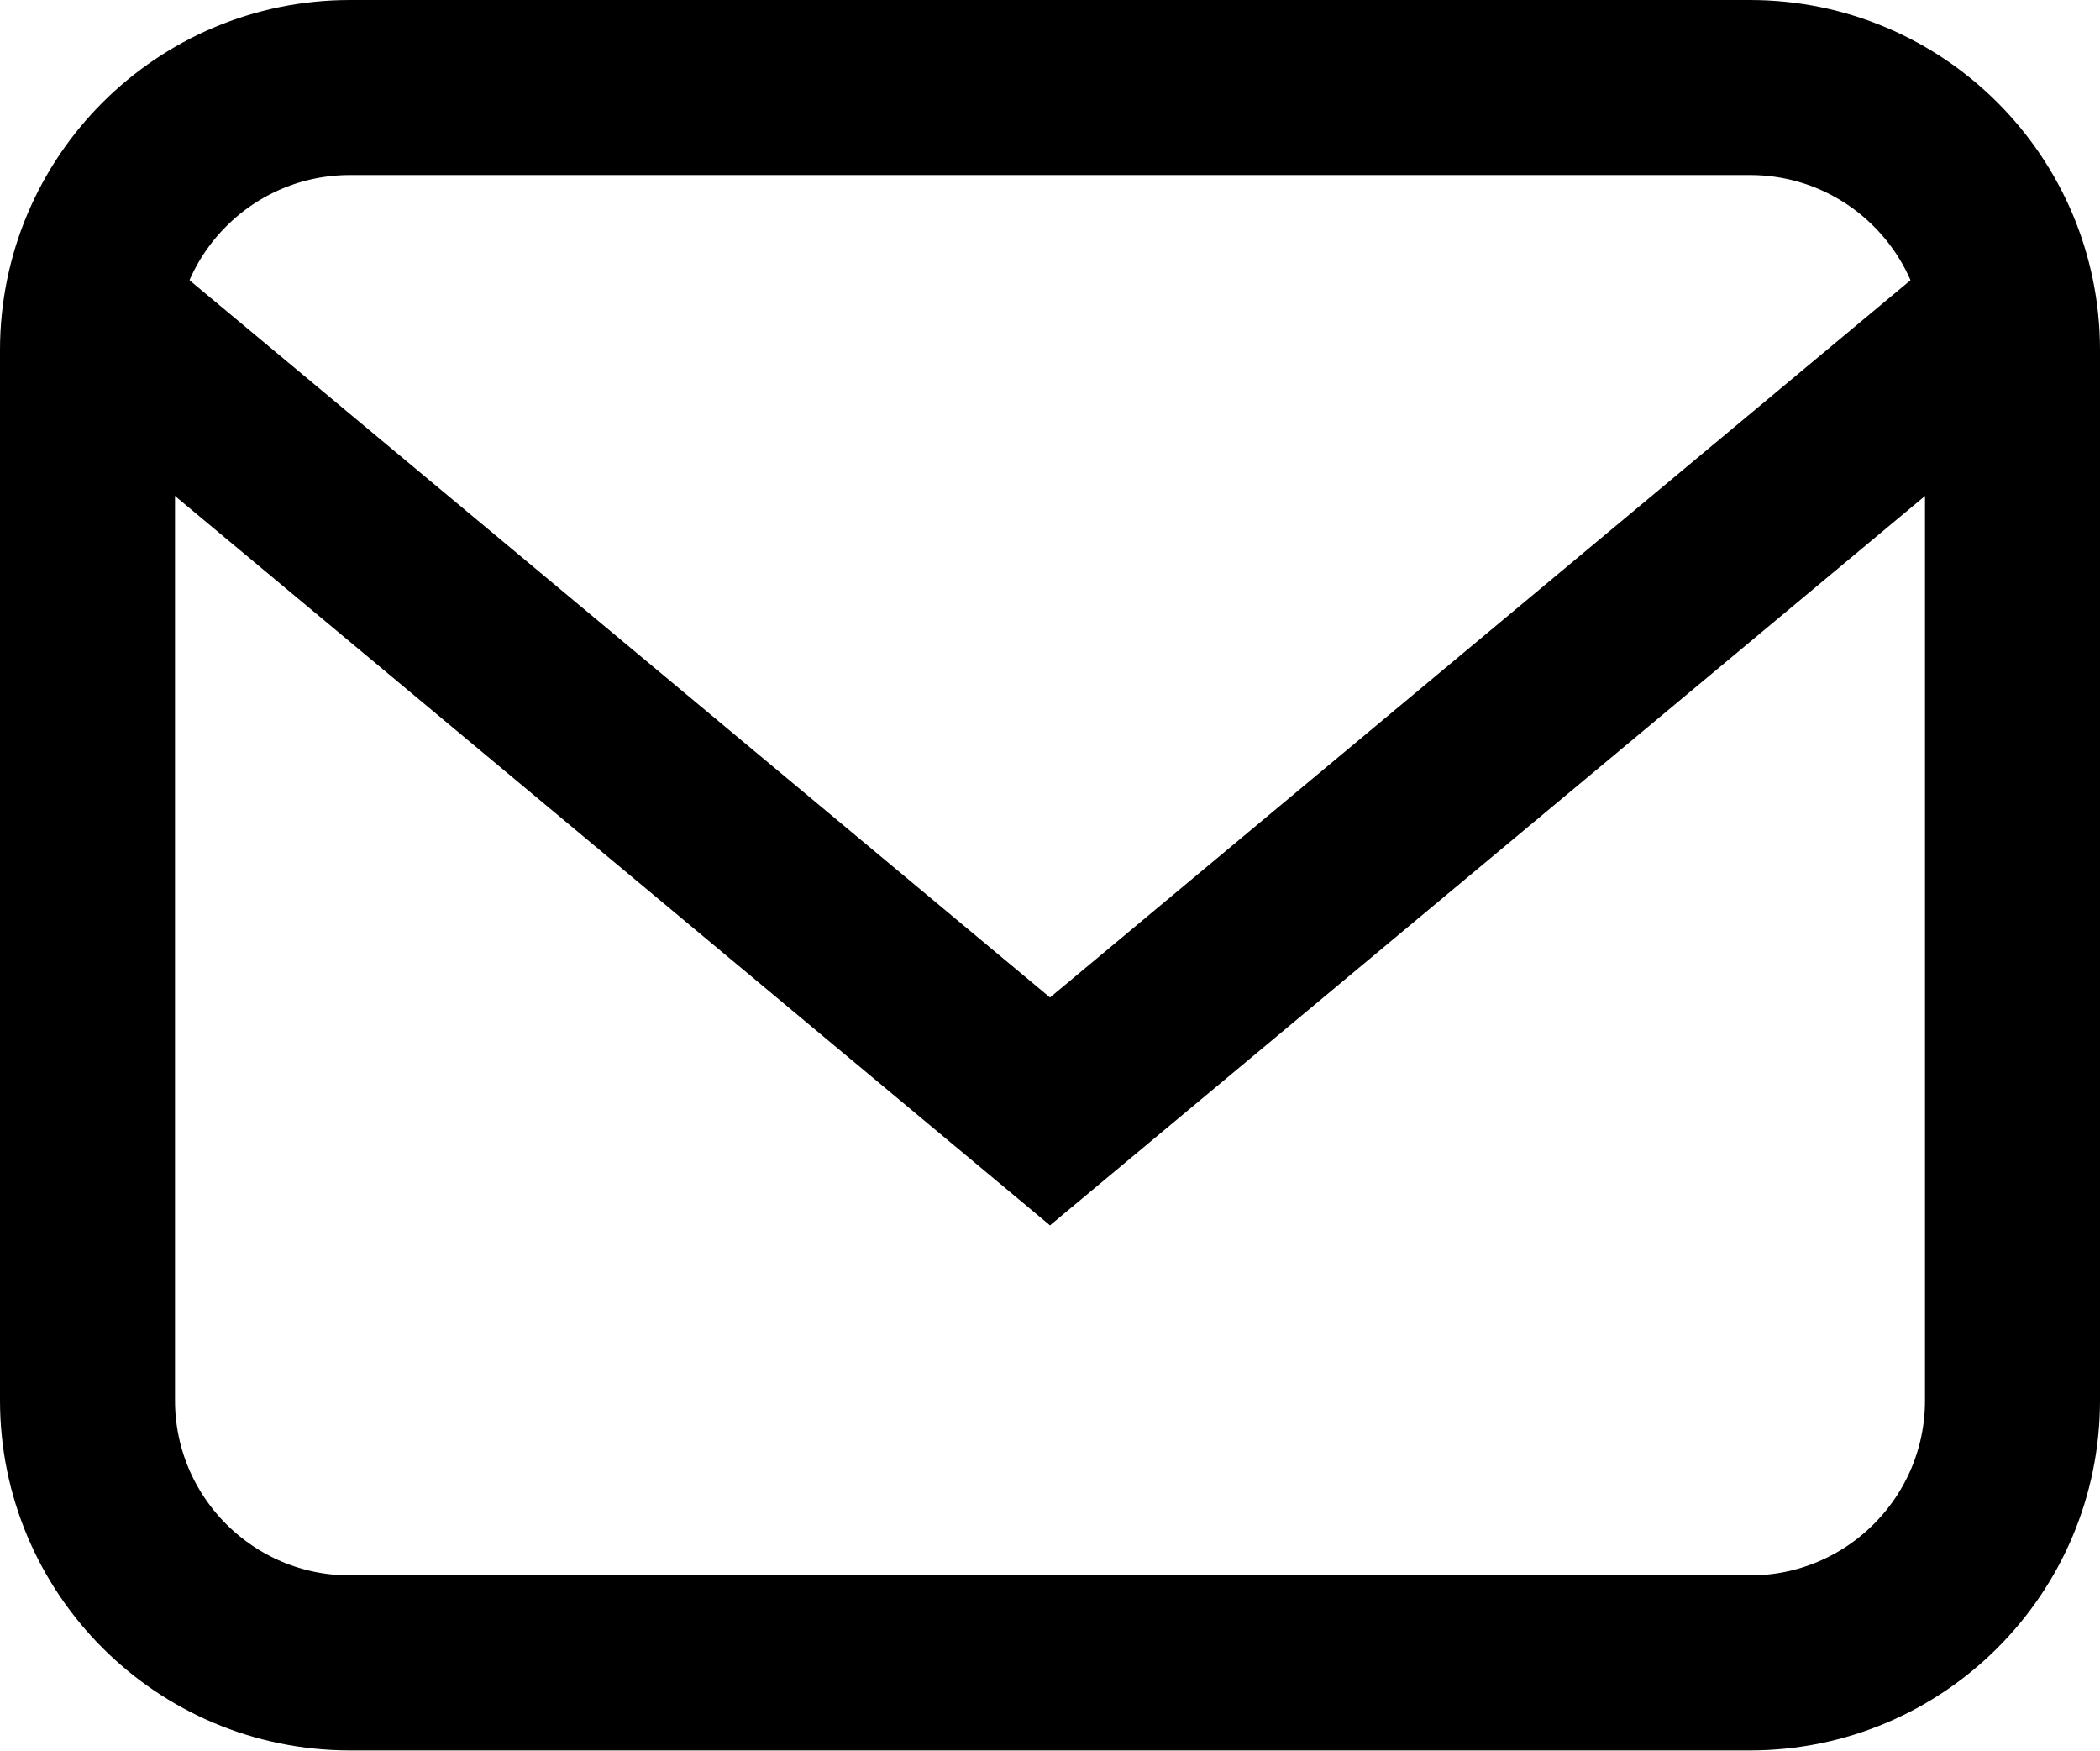
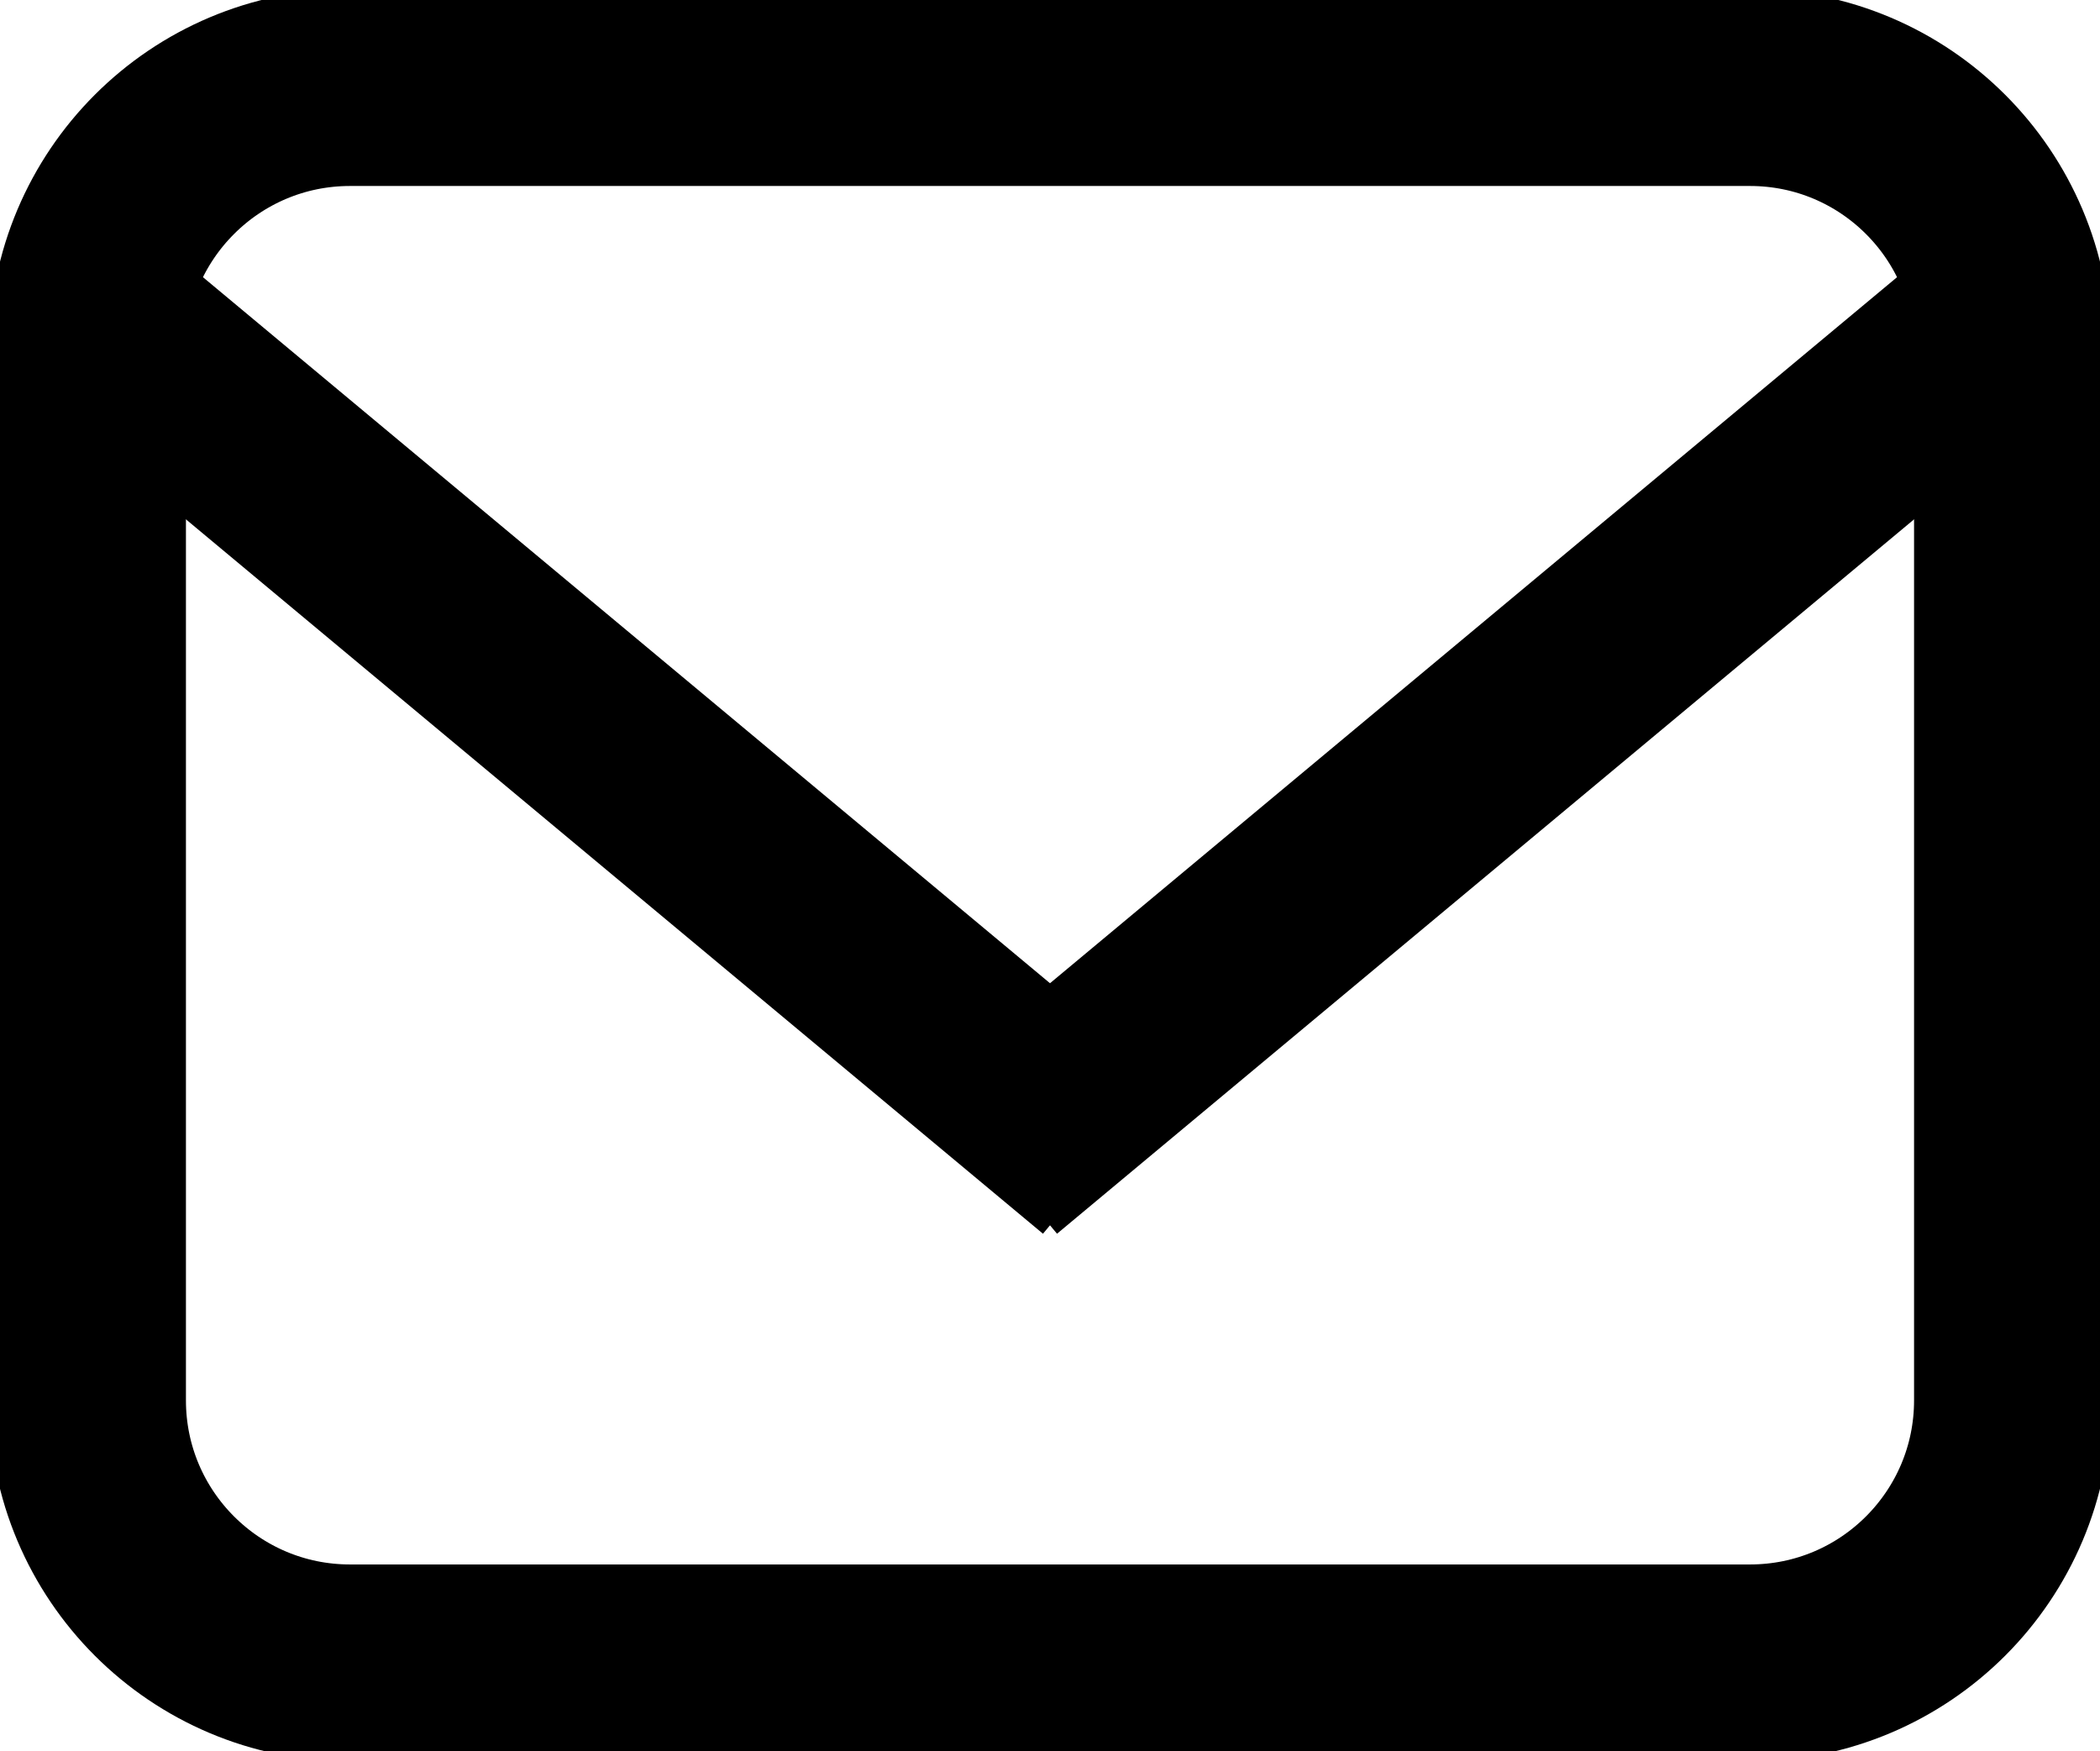
<svg xmlns="http://www.w3.org/2000/svg" width="12" height="10" viewBox="0 0 12 10" fill="none">
  <style>
        line, rect {
            stroke: black;
+             stroke-width: 1.125px
        }
        @media (prefers-color-scheme: dark) {
            line, rect { 
                stroke: rgb(221, 221, 221); 
            }
        }
    </style>
  <rect x="0.5" y="0.5" width="11" height="9" rx="1.5" stroke="black" />
  <line x1="0.32" y1="1.616" x2="6.32" y2="6.616" stroke="black" />
  <line x1="5.68" y1="6.616" x2="11.68" y2="1.616" stroke="black" />
</svg>
